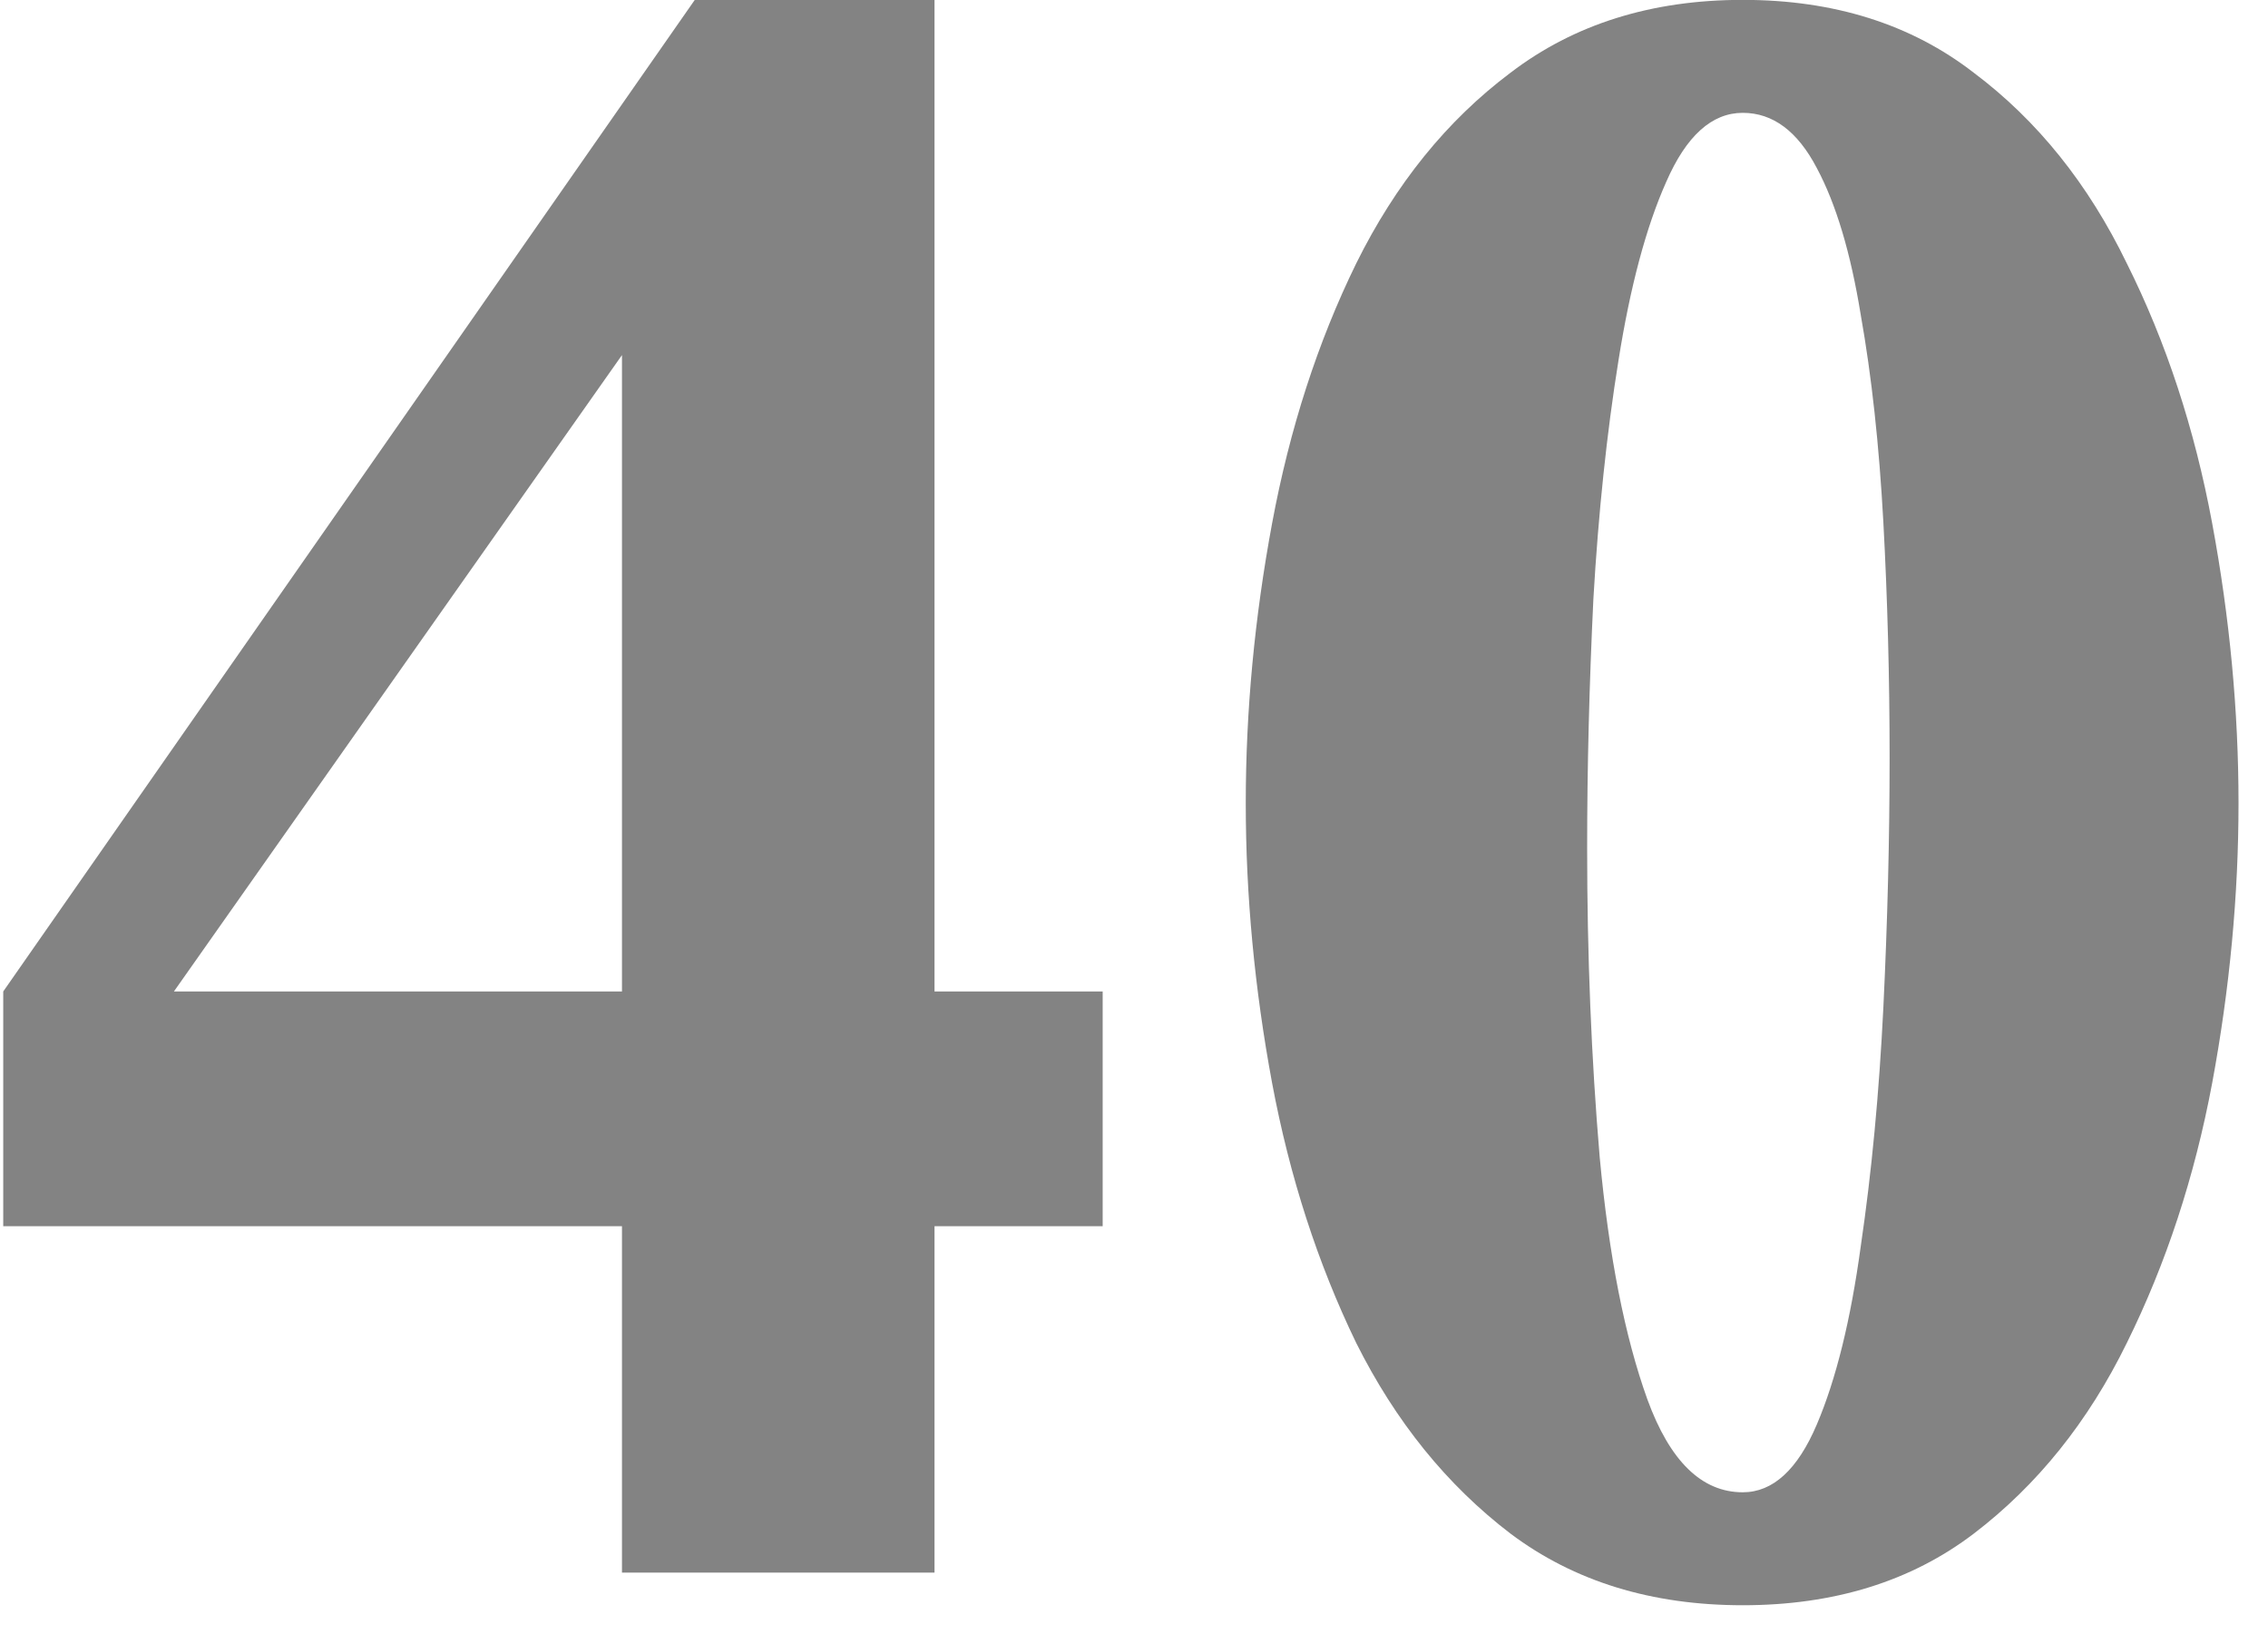
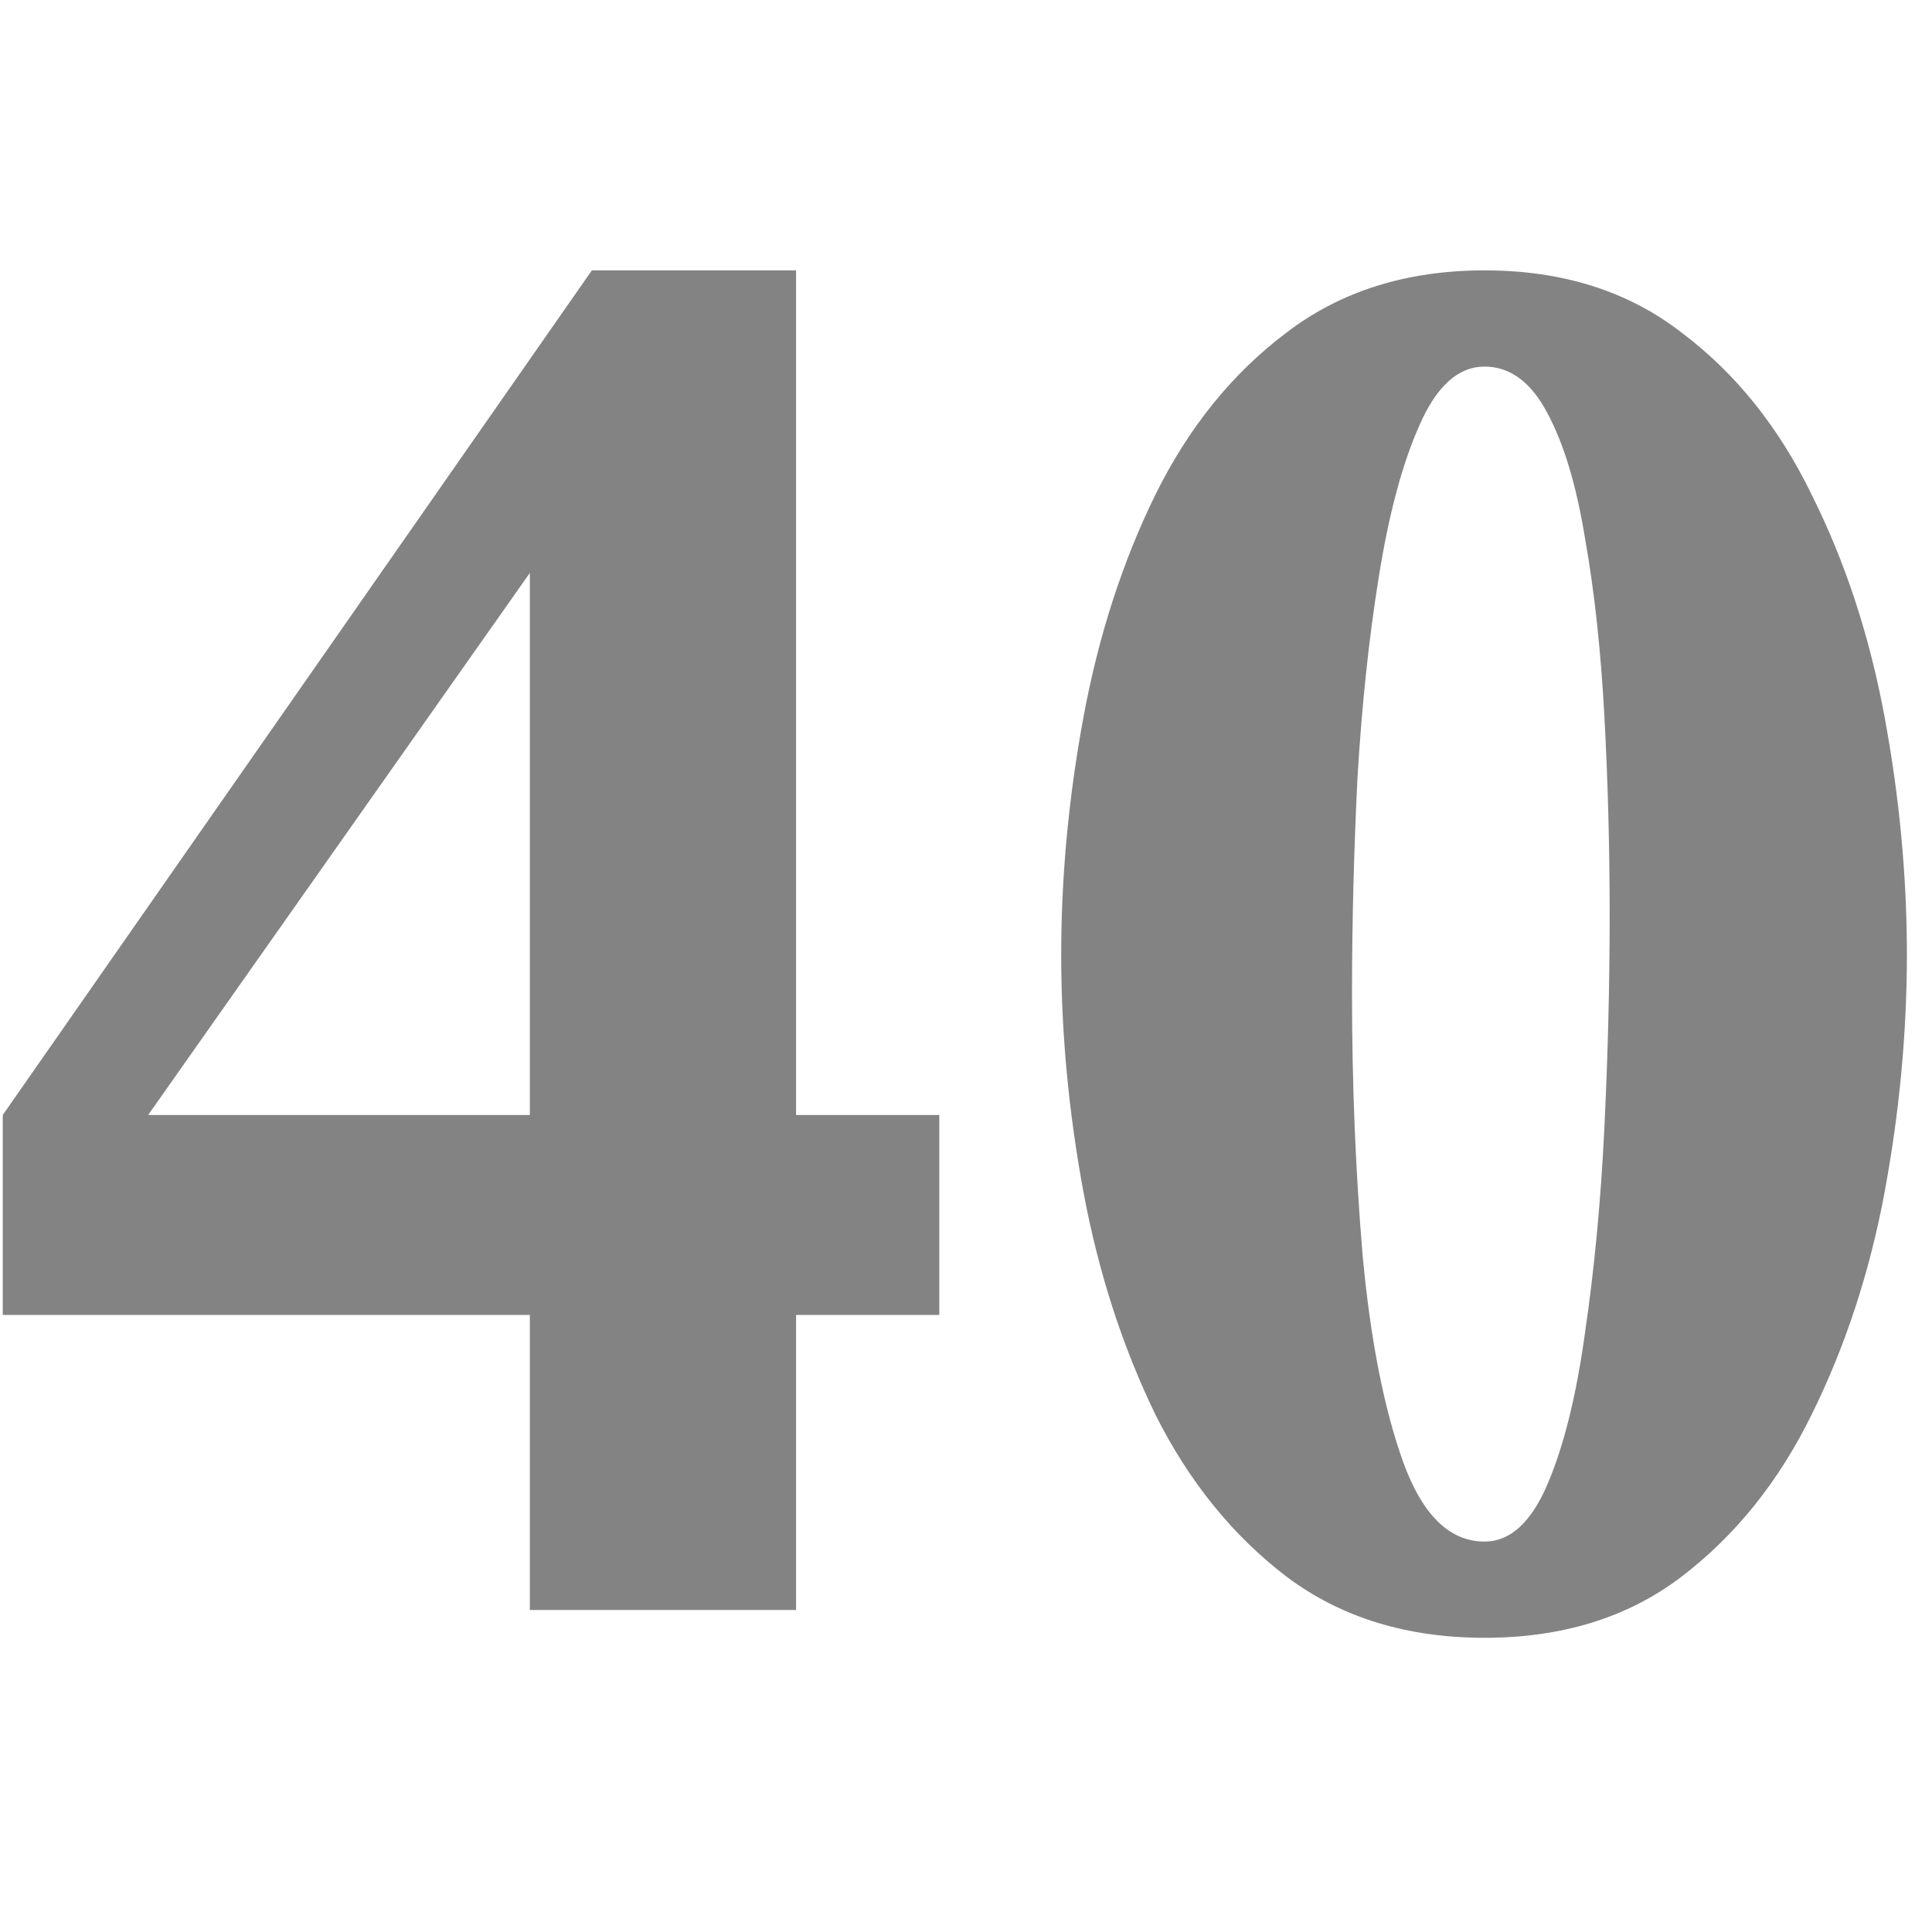
- <svg xmlns="http://www.w3.org/2000/svg" width="75" height="54" viewBox="0 0 75 54" fill="none">
+ <svg xmlns="http://www.w3.org/2000/svg" width="75" height="75" viewBox="0 0 75 54" fill="none">
  <path d="M36.464 40.545H30.903V52H20.568V40.545H0.107V32.784L22.976 -0.004H30.903V32.784H36.464V40.545ZM20.568 32.784V11.741L5.751 32.784H20.568ZM74.025 26.558C74.025 29.602 73.735 32.687 73.154 35.813C72.573 38.912 71.632 41.776 70.332 44.405C69.059 47.006 67.371 49.109 65.268 50.713C63.193 52.291 60.647 53.079 57.631 53.079C54.615 53.079 52.056 52.291 49.953 50.713C47.85 49.109 46.149 47.006 44.848 44.405C43.575 41.776 42.648 38.912 42.067 35.813C41.486 32.687 41.196 29.602 41.196 26.558C41.196 23.515 41.486 20.429 42.067 17.303C42.648 14.176 43.575 11.312 44.848 8.711C46.149 6.083 47.85 3.98 49.953 2.403C52.056 0.798 54.615 -0.004 57.631 -0.004C60.647 -0.004 63.193 0.798 65.268 2.403C67.371 3.98 69.059 6.083 70.332 8.711C71.632 11.312 72.573 14.176 73.154 17.303C73.735 20.429 74.025 23.515 74.025 26.558ZM62.487 25.064C62.487 22.408 62.418 19.807 62.28 17.261C62.141 14.716 61.892 12.433 61.533 10.413C61.201 8.366 60.717 6.747 60.08 5.557C59.444 4.34 58.627 3.731 57.631 3.731C56.608 3.731 55.764 4.492 55.1 6.014C54.435 7.508 53.91 9.472 53.523 11.907C53.135 14.315 52.858 16.943 52.692 19.793C52.554 22.643 52.485 25.396 52.485 28.052C52.485 31.594 52.623 34.997 52.9 38.262C53.204 41.527 53.73 44.197 54.477 46.273C55.224 48.32 56.276 49.344 57.631 49.344C58.627 49.344 59.444 48.597 60.08 47.102C60.717 45.608 61.201 43.644 61.533 41.209C61.892 38.774 62.141 36.145 62.28 33.323C62.418 30.473 62.487 27.72 62.487 25.064Z" fill="#838383" />
</svg>
